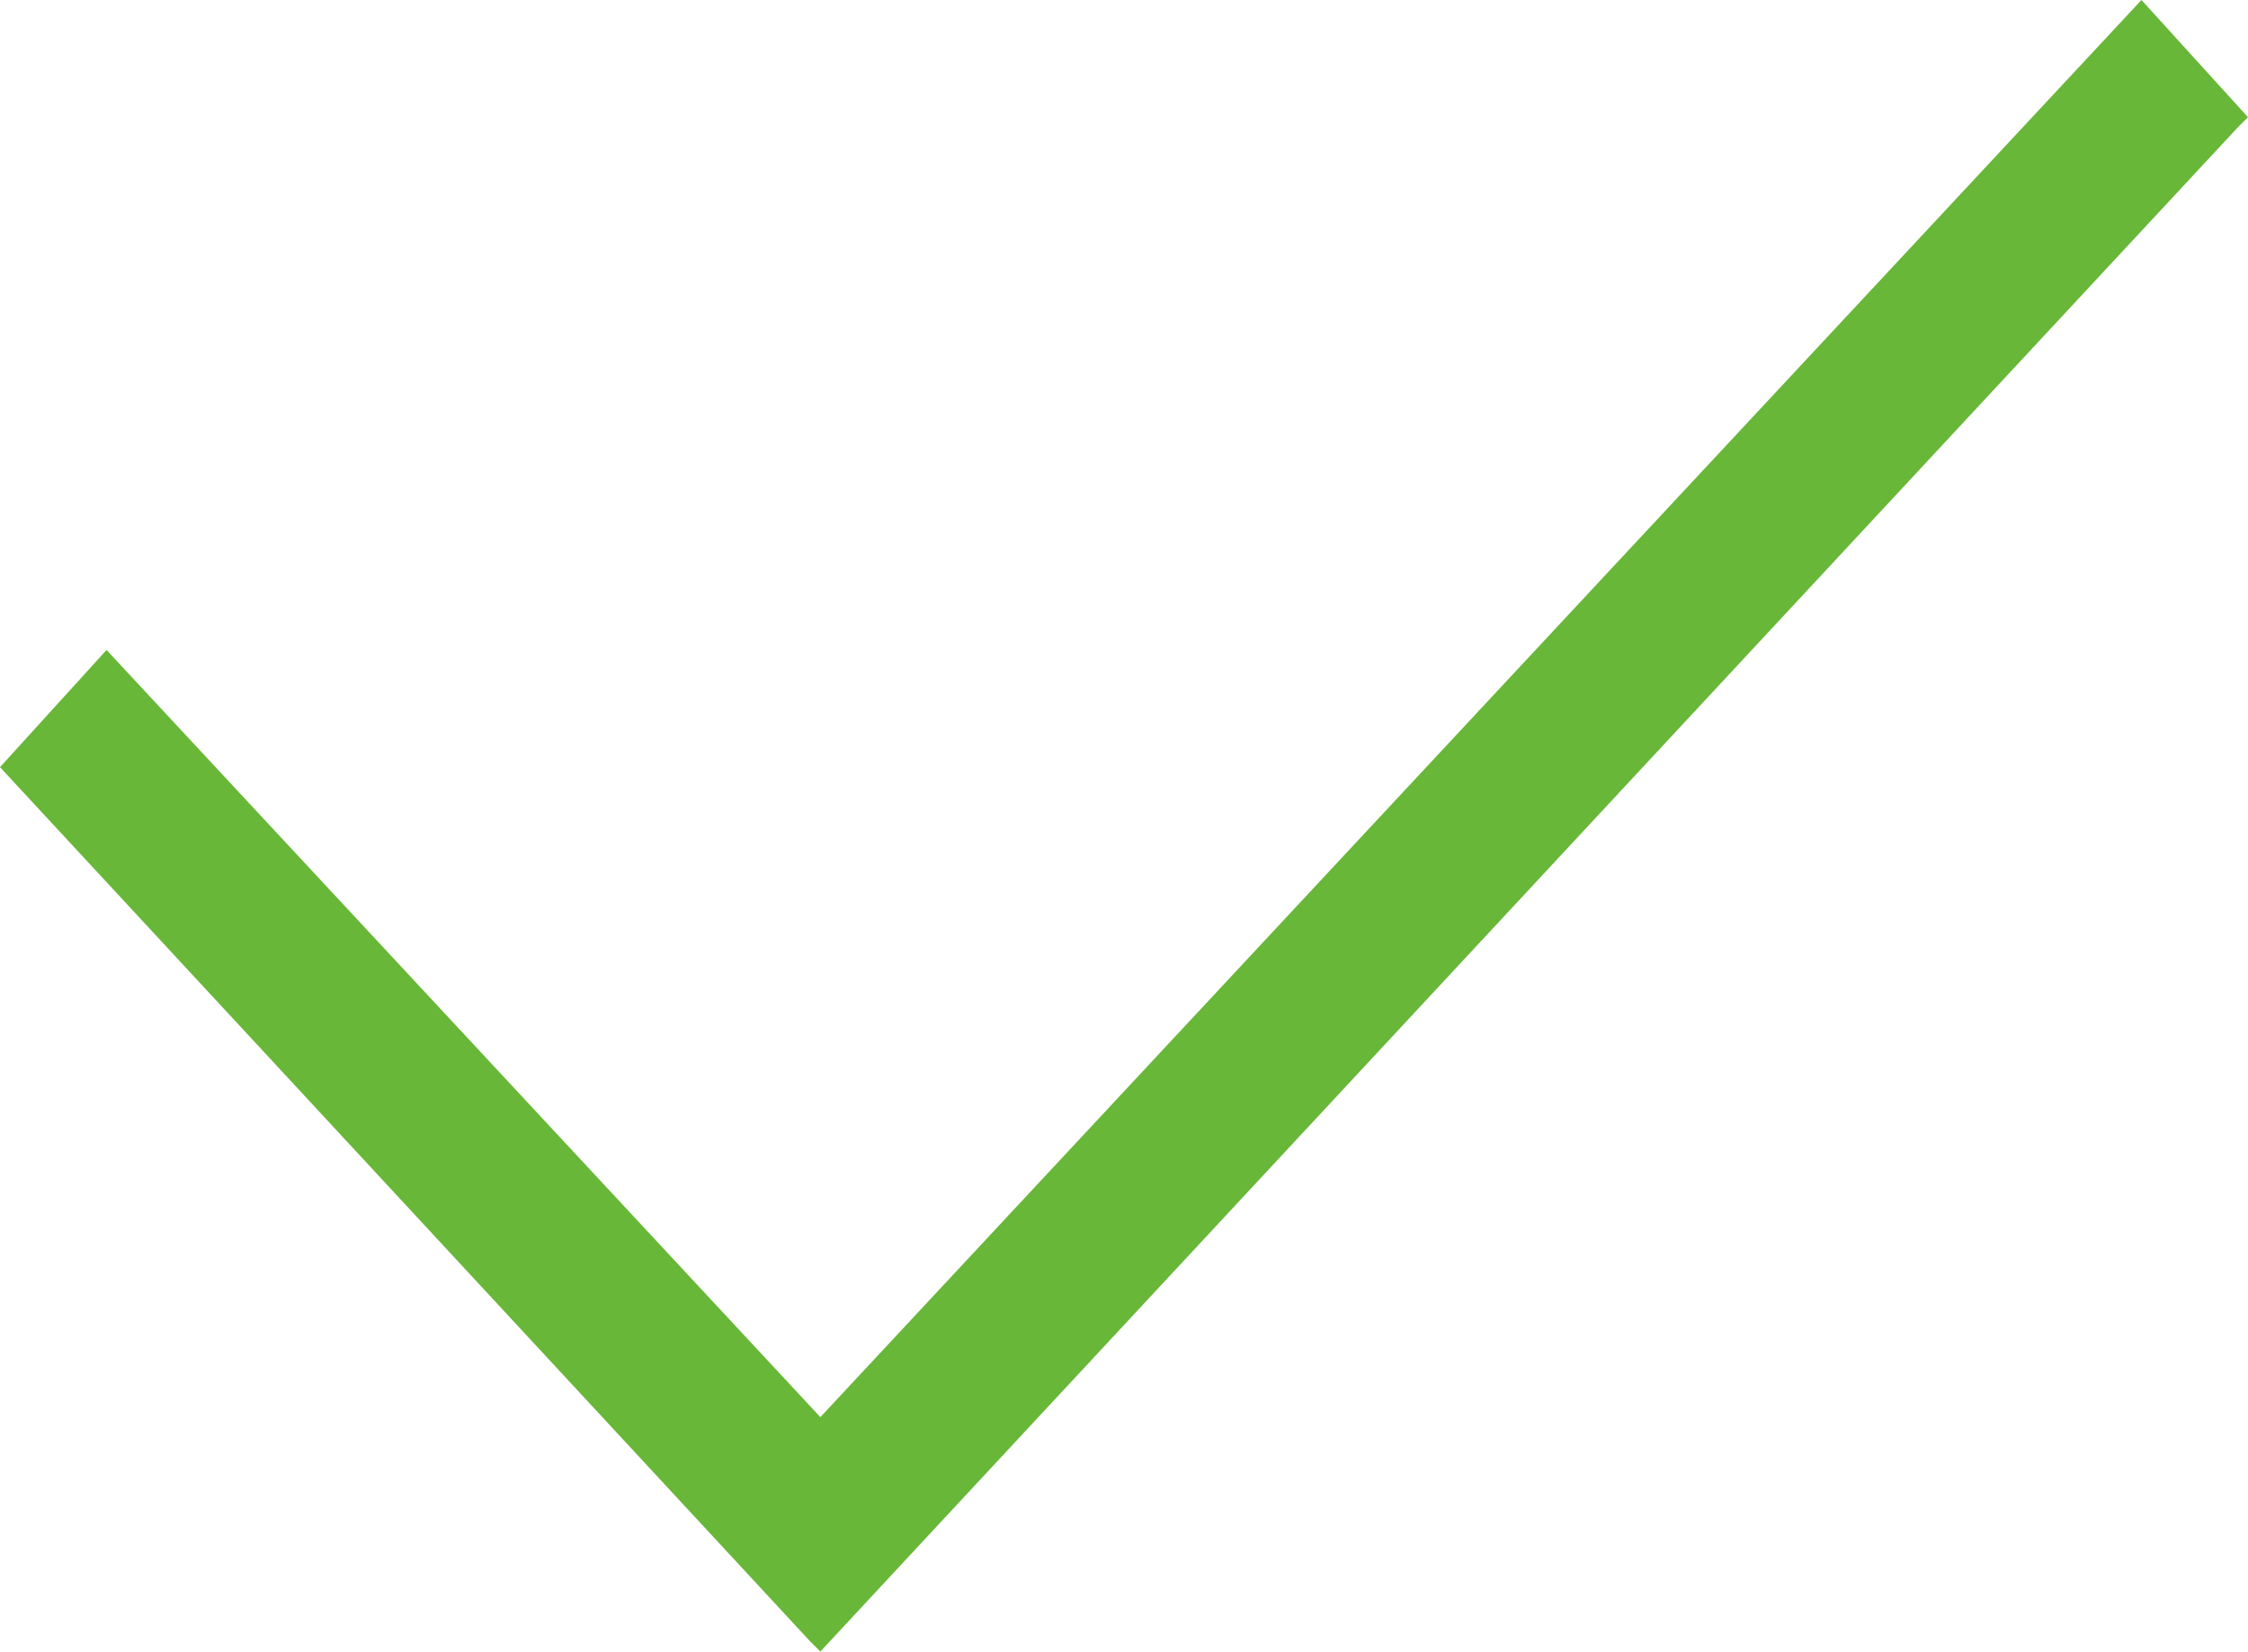
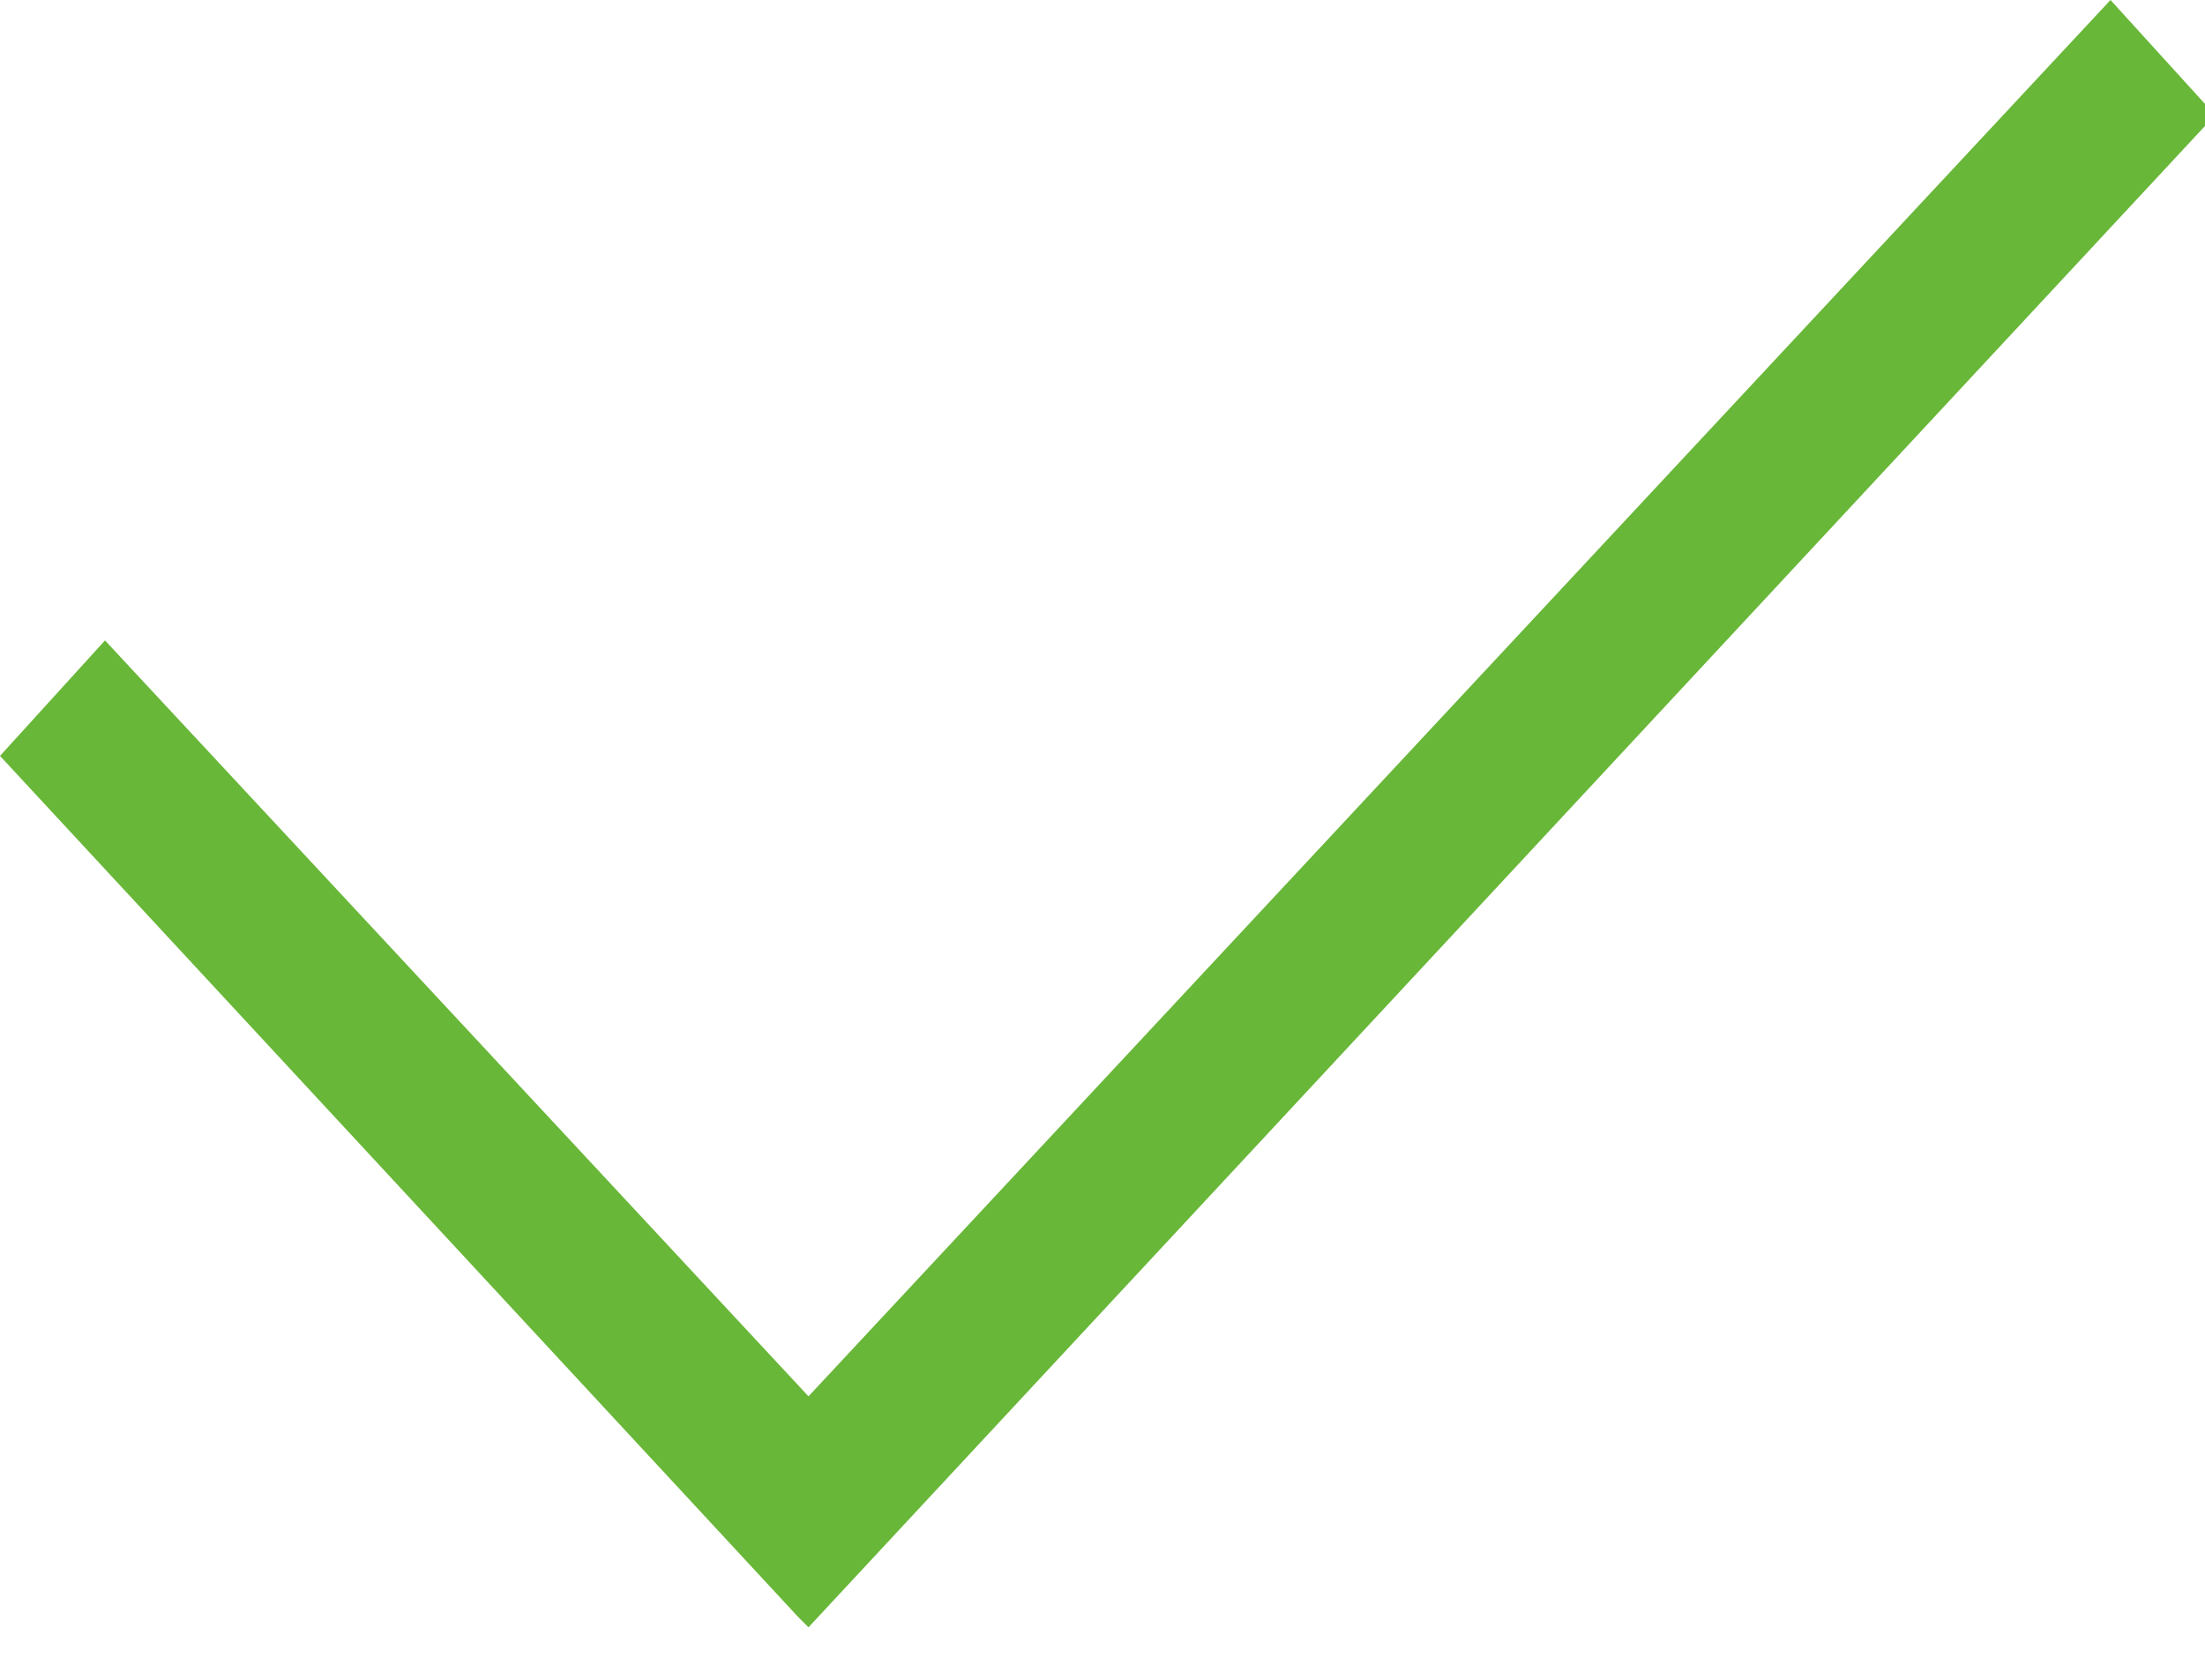
- <svg xmlns="http://www.w3.org/2000/svg" version="1.1" fill="#68b738" x="0px" y="0px" viewBox="0 0 21.1 15.5" xml:space="preserve">
+ <svg xmlns="http://www.w3.org/2000/svg" version="1.1" fill="#68b738" x="0px" y="0px" viewBox="0 0 21 16" xml:space="preserve">
  <polygon points="20.1,0 7.7,13.3 1,6.1 0,7.2 7.6,15.4 7.7,15.5 21,1.2 21.1,1.1 " />
</svg>
